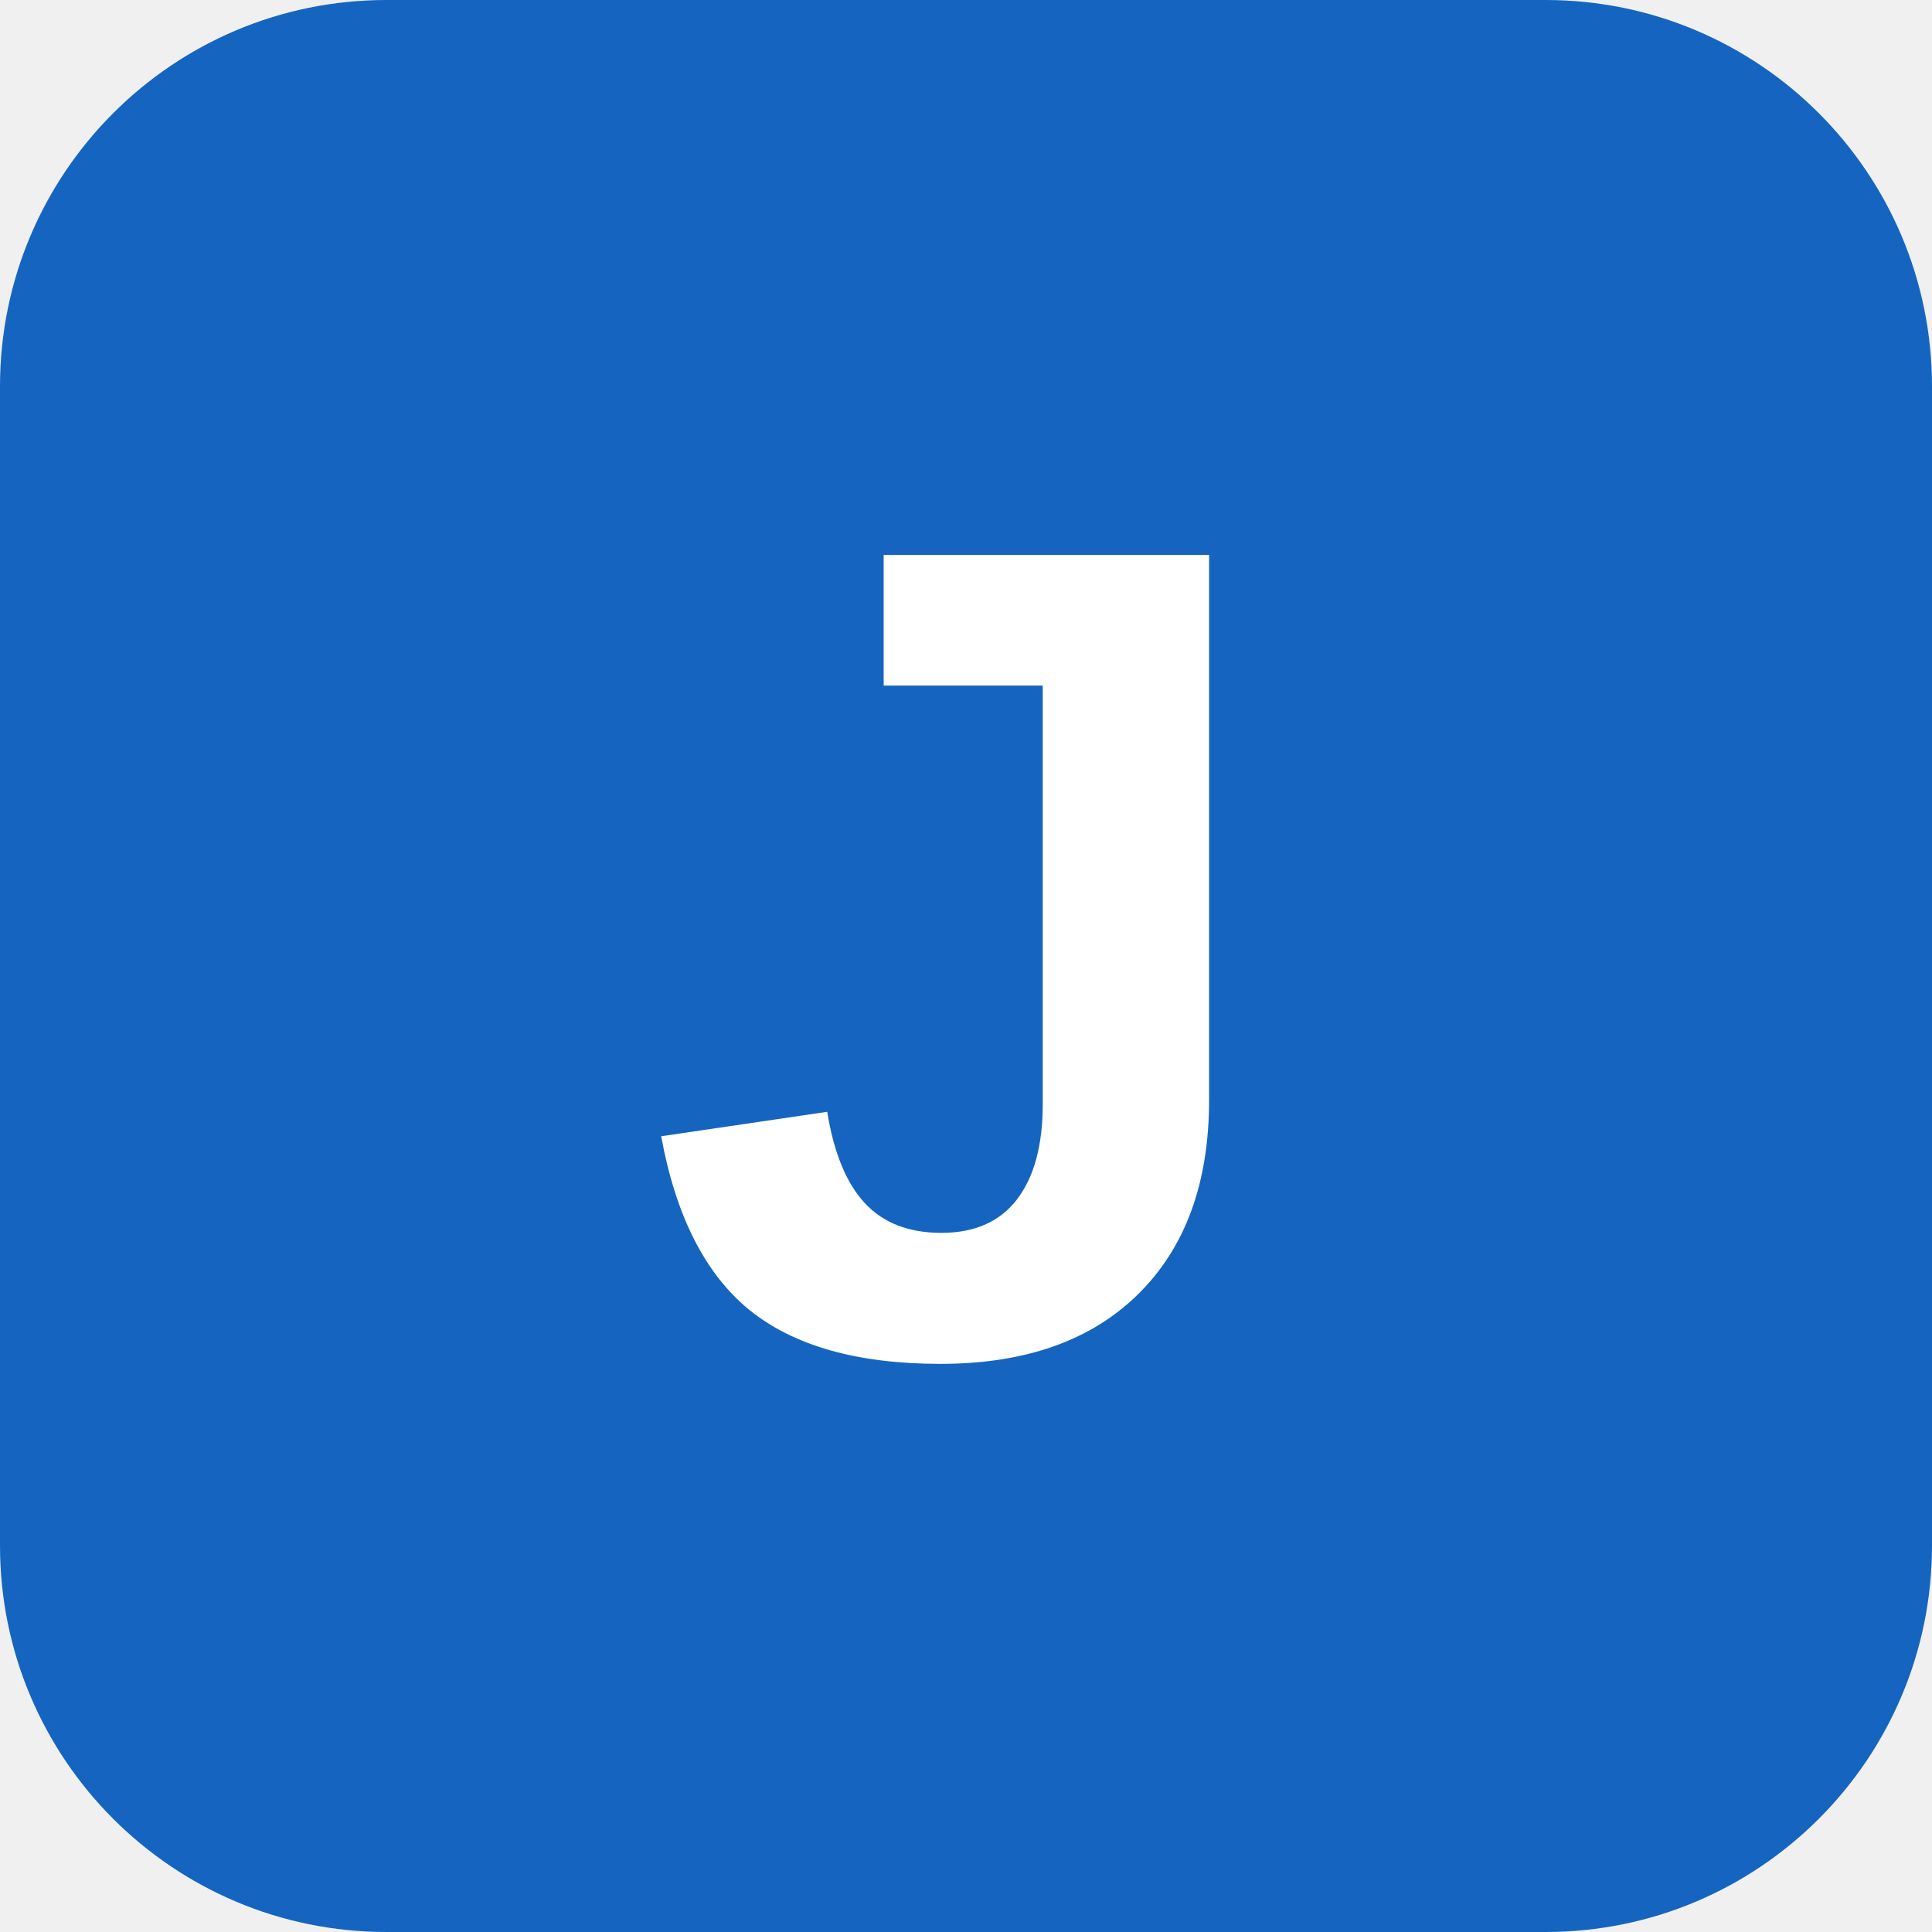
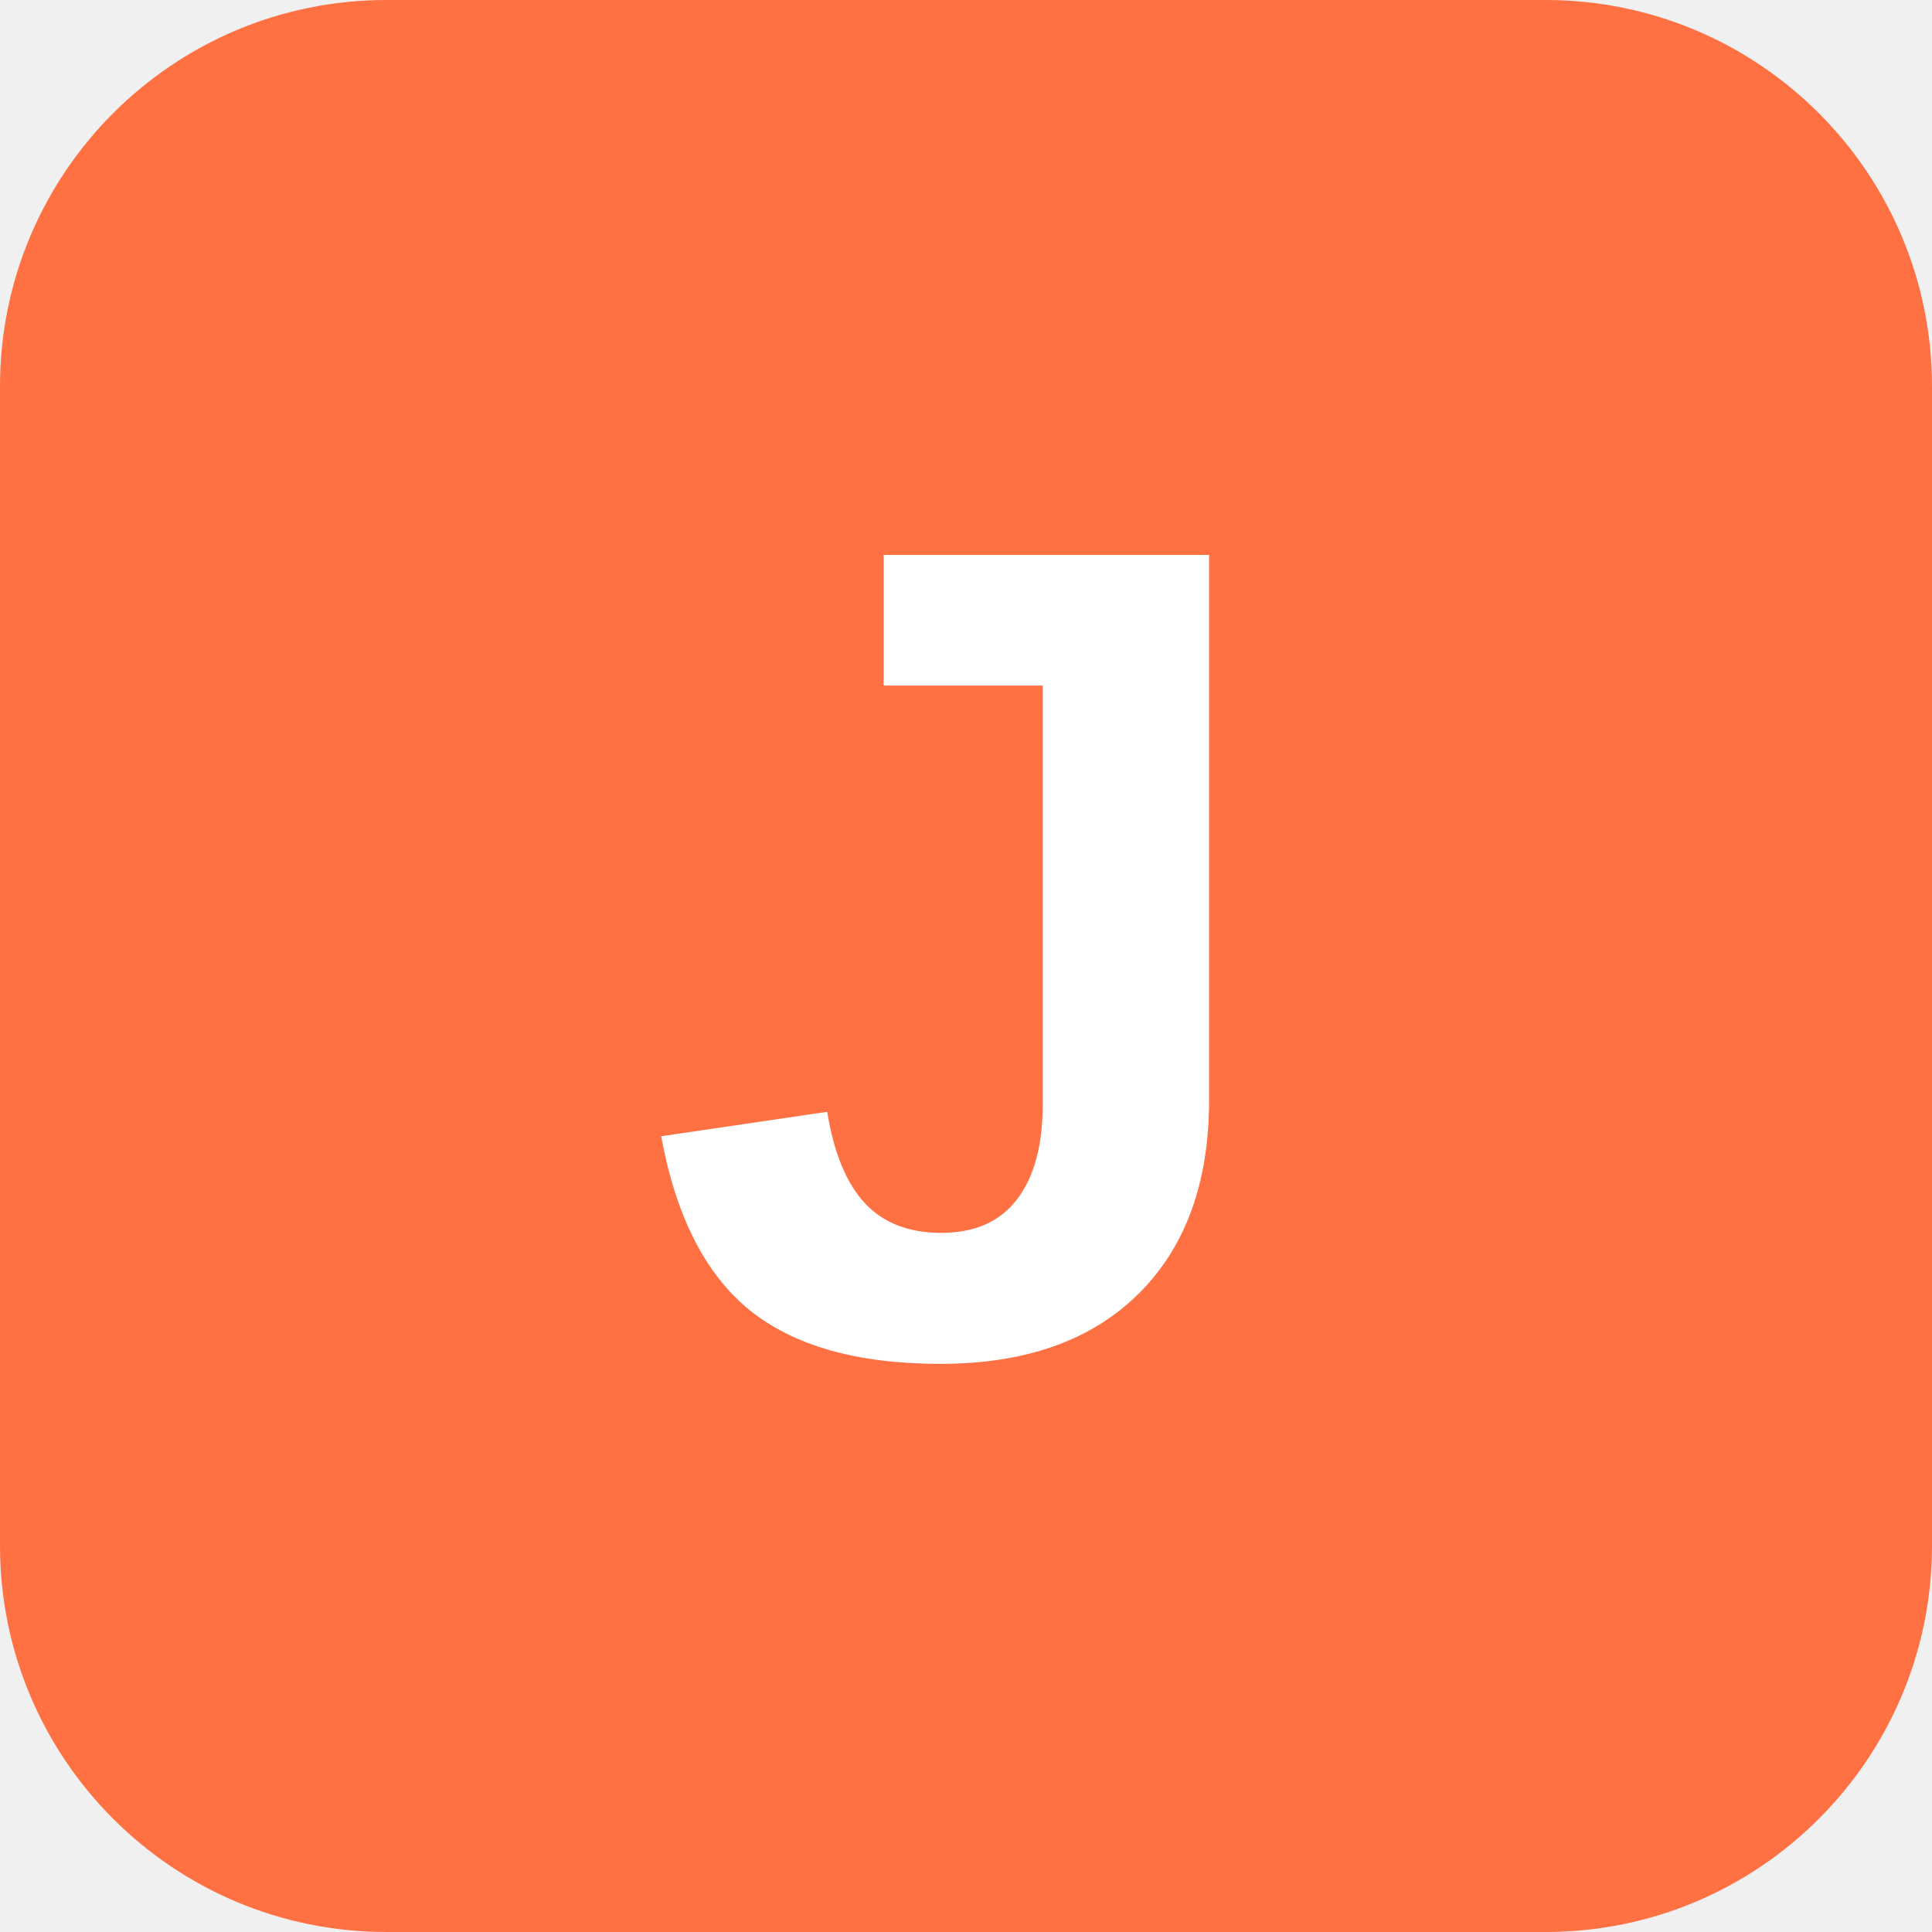
<svg xmlns="http://www.w3.org/2000/svg" viewBox="0 0 100 100" width="32" height="32">
-   <rect width="100" height="100" rx="20" fill="#1565c0" />
+   <rect width="100" height="100" rx="20" fill="#ff7043" />
  <text x="50" y="70" font-family="Arial, sans-serif" font-size="60" font-weight="bold" fill="white" text-anchor="middle">J</text>
</svg>
